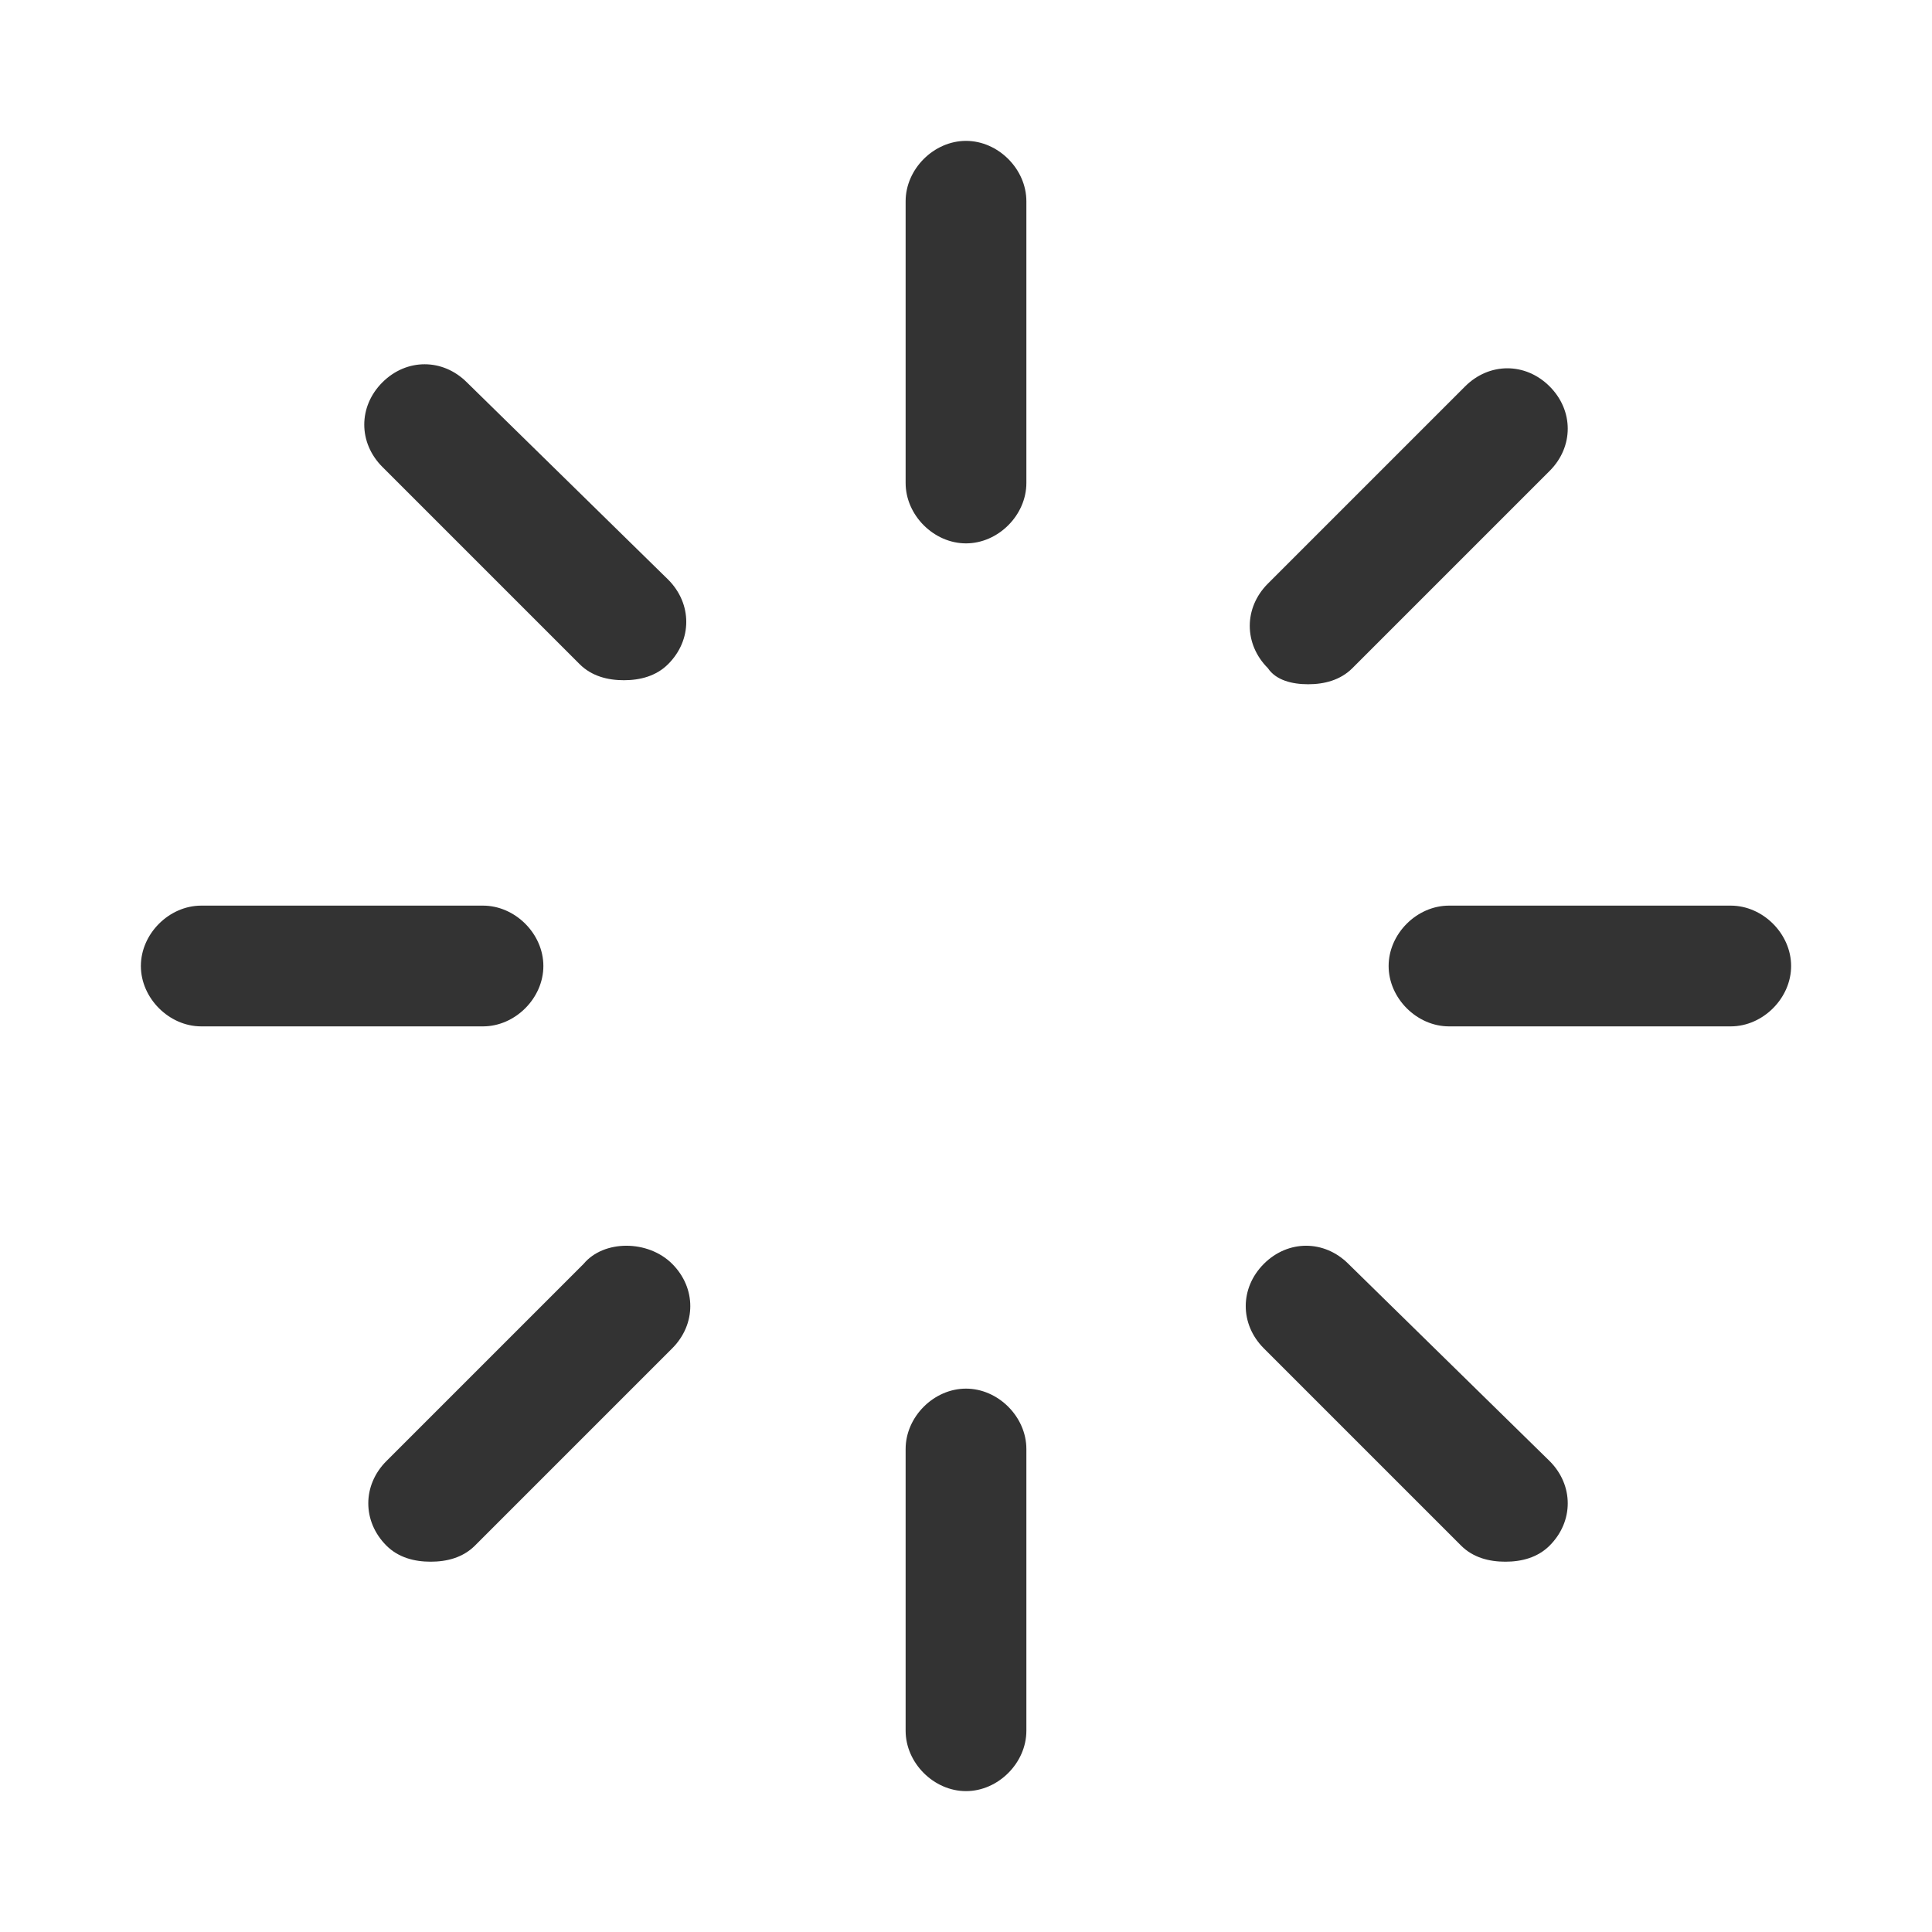
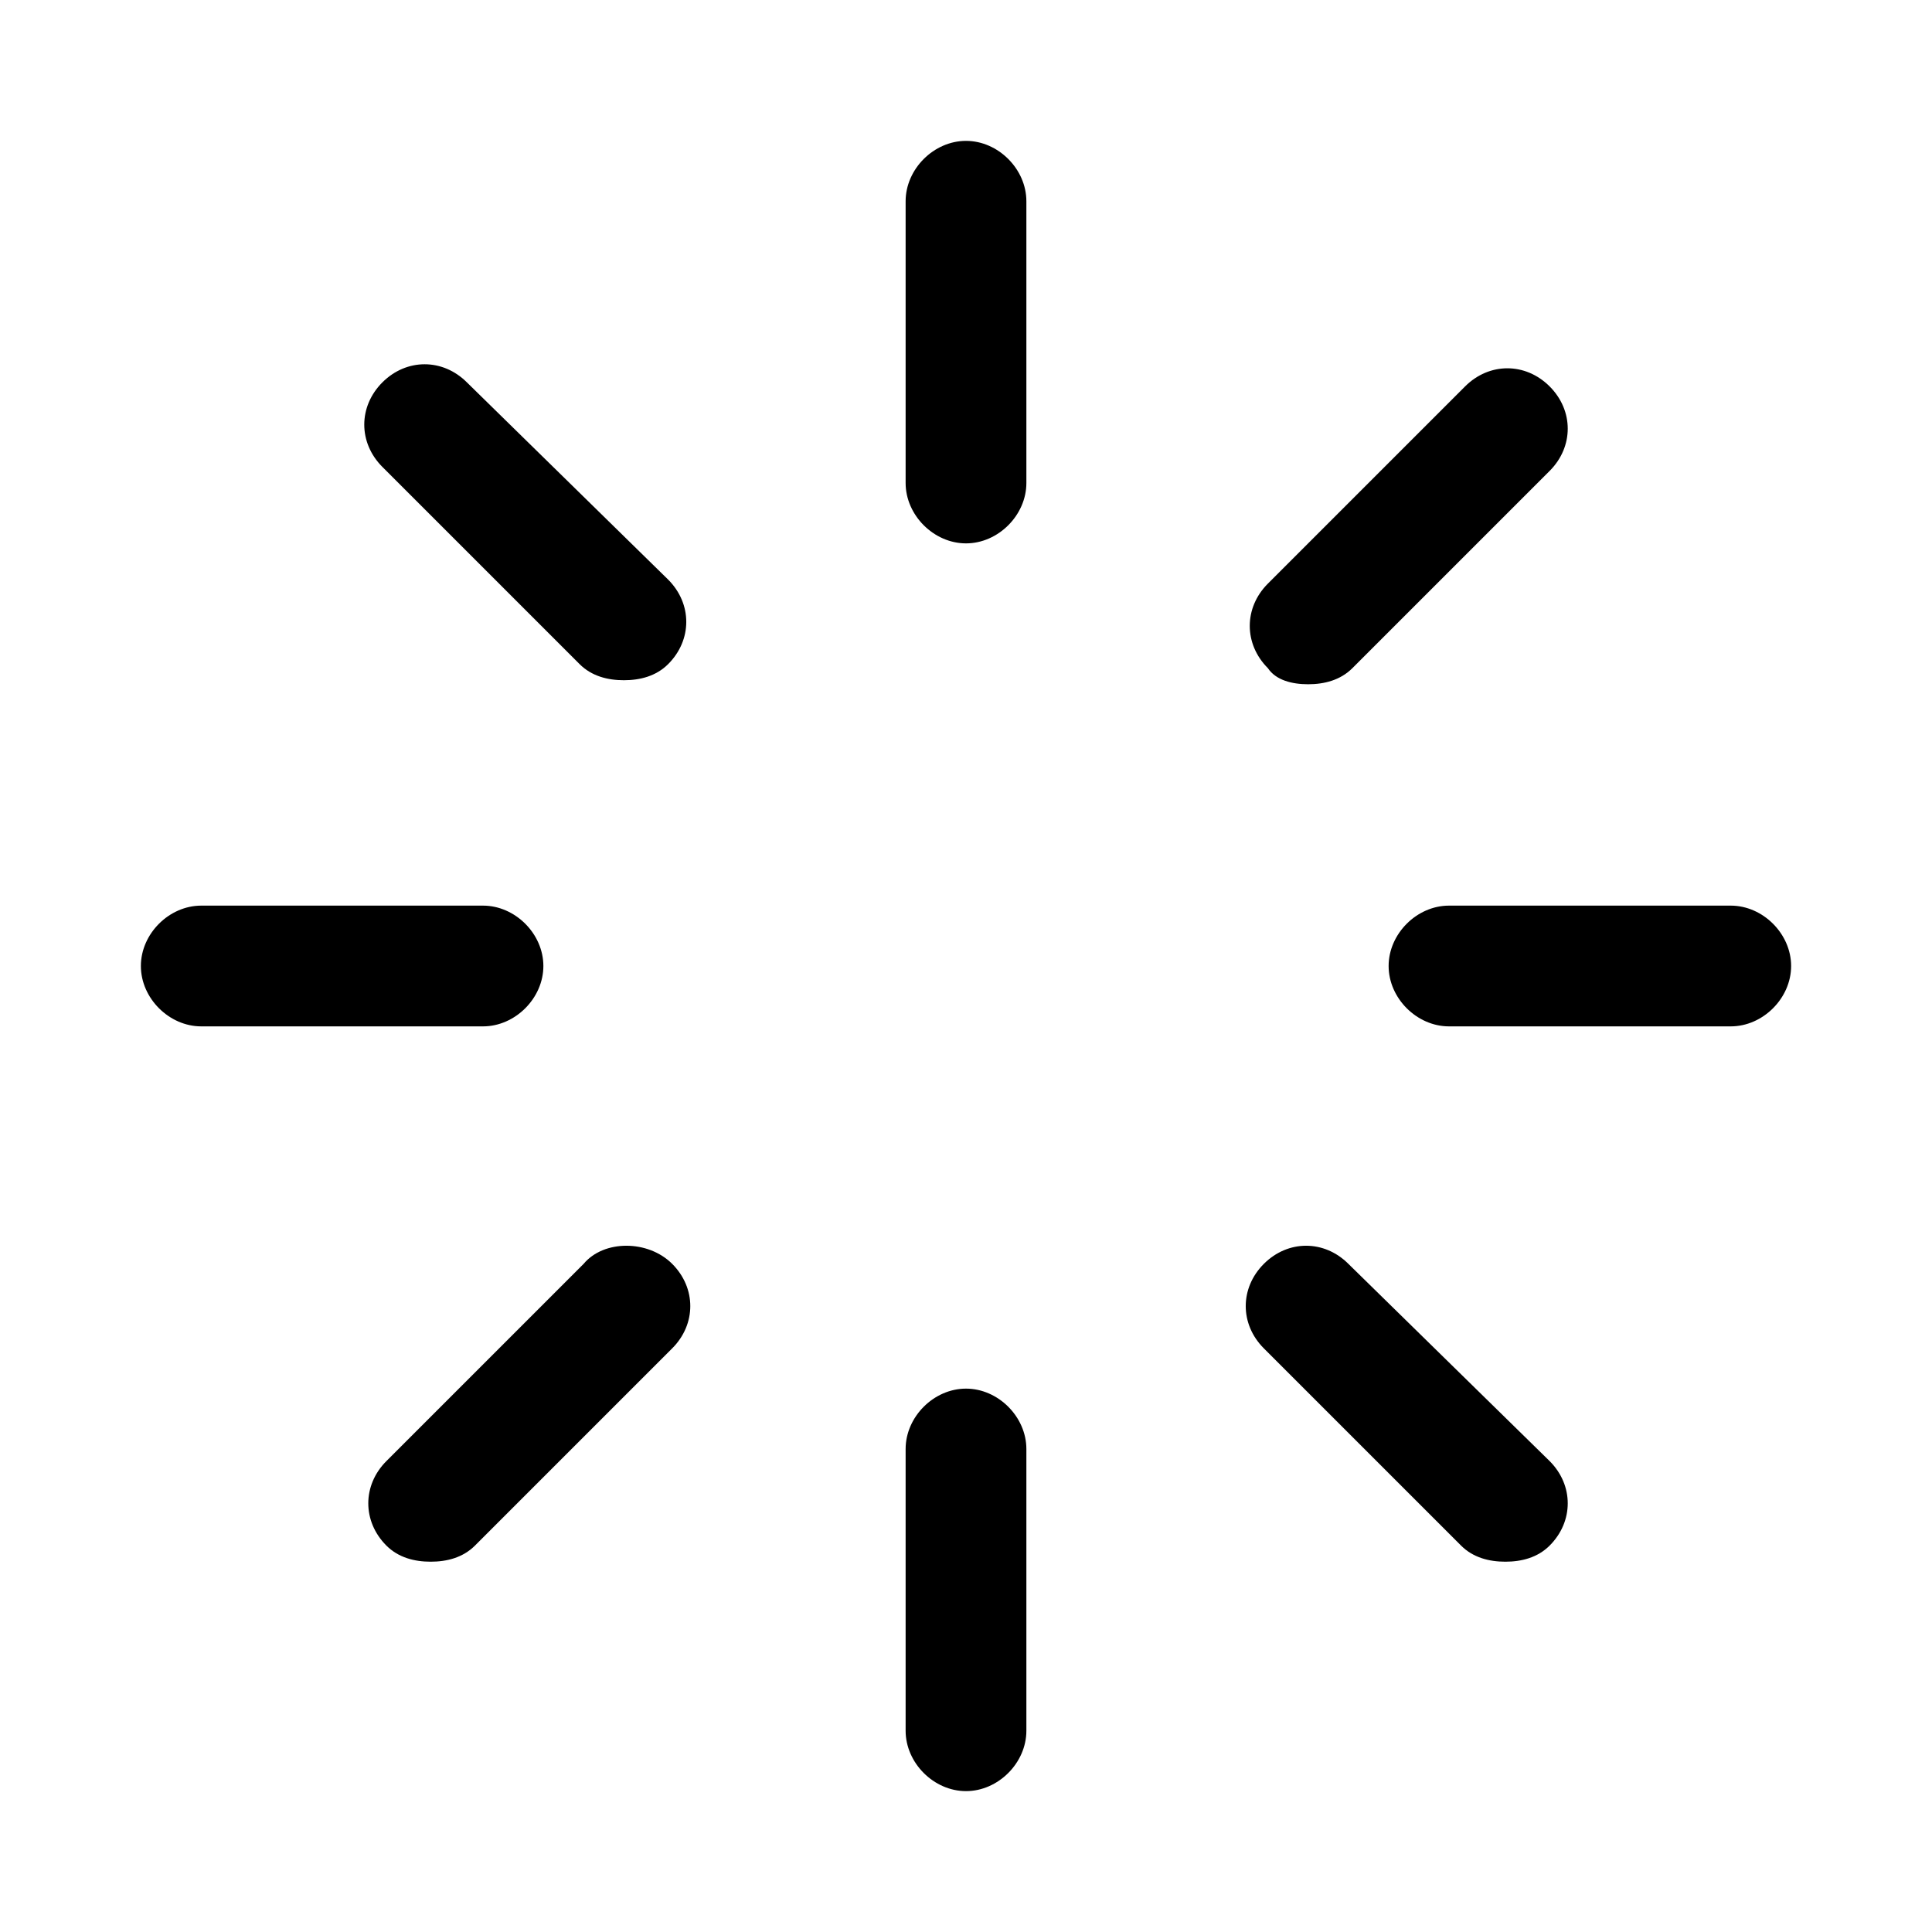
<svg xmlns="http://www.w3.org/2000/svg" class="icon" width="200px" height="200.00px" viewBox="0 0 1024 1024" version="1.1">
-   <path fill="#333333" d="M512 74.667c-17.067 0-32 14.933-32 32v149.333c0 17.067 14.933 32 32 32s32-14.933 32-32V106.667c0-17.067-14.933-32-32-32zM693.333 362.667c8.533 0 17.067-2.133 23.467-8.533l104.533-104.533c12.8-12.8 12.8-32 0-44.8-12.8-12.8-32-12.8-44.8 0l-104.533 104.533c-12.8 12.8-12.8 32 0 44.8 4.267 6.4 12.8 8.533 21.333 8.533zM917.333 480h-149.333c-17.067 0-32 14.933-32 32s14.933 32 32 32h149.333c17.067 0 32-14.933 32-32s-14.933-32-32-32zM714.667 669.867c-12.8-12.8-32-12.8-44.8 0s-12.8 32 0 44.8l104.533 104.533c6.4 6.4 14.933 8.533 23.467 8.533s17.067-2.133 23.467-8.533c12.8-12.8 12.8-32 0-44.8l-106.667-104.533zM512 736c-17.067 0-32 14.933-32 32v149.333c0 17.067 14.933 32 32 32s32-14.933 32-32v-149.333c0-17.067-14.933-32-32-32zM309.333 669.867l-104.533 104.533c-12.8 12.8-12.8 32 0 44.8 6.4 6.4 14.933 8.533 23.467 8.533s17.067-2.133 23.467-8.533l104.533-104.533c12.8-12.8 12.8-32 0-44.8s-36.267-12.8-46.933 0zM288 512c0-17.067-14.933-32-32-32H106.667c-17.067 0-32 14.933-32 32s14.933 32 32 32h149.333c17.067 0 32-14.933 32-32zM247.467 202.667c-12.8-12.8-32-12.8-44.8 0-12.8 12.8-12.8 32 0 44.8l104.533 104.533c6.4 6.4 14.933 8.533 23.467 8.533s17.067-2.133 23.467-8.533c12.8-12.8 12.8-32 0-44.8l-106.667-104.533z" />
+   <path d="M512 74.667c-17.067 0-32 14.933-32 32v149.333c0 17.067 14.933 32 32 32s32-14.933 32-32V106.667c0-17.067-14.933-32-32-32zM693.333 362.667c8.533 0 17.067-2.133 23.467-8.533l104.533-104.533c12.8-12.8 12.8-32 0-44.8-12.8-12.8-32-12.8-44.8 0l-104.533 104.533c-12.8 12.8-12.8 32 0 44.8 4.267 6.4 12.8 8.533 21.333 8.533zM917.333 480h-149.333c-17.067 0-32 14.933-32 32s14.933 32 32 32h149.333c17.067 0 32-14.933 32-32s-14.933-32-32-32zM714.667 669.867c-12.8-12.8-32-12.8-44.8 0s-12.8 32 0 44.8l104.533 104.533c6.4 6.4 14.933 8.533 23.467 8.533s17.067-2.133 23.467-8.533c12.8-12.8 12.8-32 0-44.8l-106.667-104.533zM512 736c-17.067 0-32 14.933-32 32v149.333c0 17.067 14.933 32 32 32s32-14.933 32-32v-149.333c0-17.067-14.933-32-32-32zM309.333 669.867l-104.533 104.533c-12.8 12.8-12.8 32 0 44.8 6.4 6.4 14.933 8.533 23.467 8.533s17.067-2.133 23.467-8.533l104.533-104.533c12.8-12.8 12.8-32 0-44.8s-36.267-12.8-46.933 0zM288 512c0-17.067-14.933-32-32-32H106.667c-17.067 0-32 14.933-32 32s14.933 32 32 32h149.333c17.067 0 32-14.933 32-32zM247.467 202.667c-12.8-12.8-32-12.8-44.8 0-12.8 12.8-12.8 32 0 44.8l104.533 104.533c6.4 6.4 14.933 8.533 23.467 8.533s17.067-2.133 23.467-8.533c12.8-12.8 12.8-32 0-44.8l-106.667-104.533z" />
</svg>
